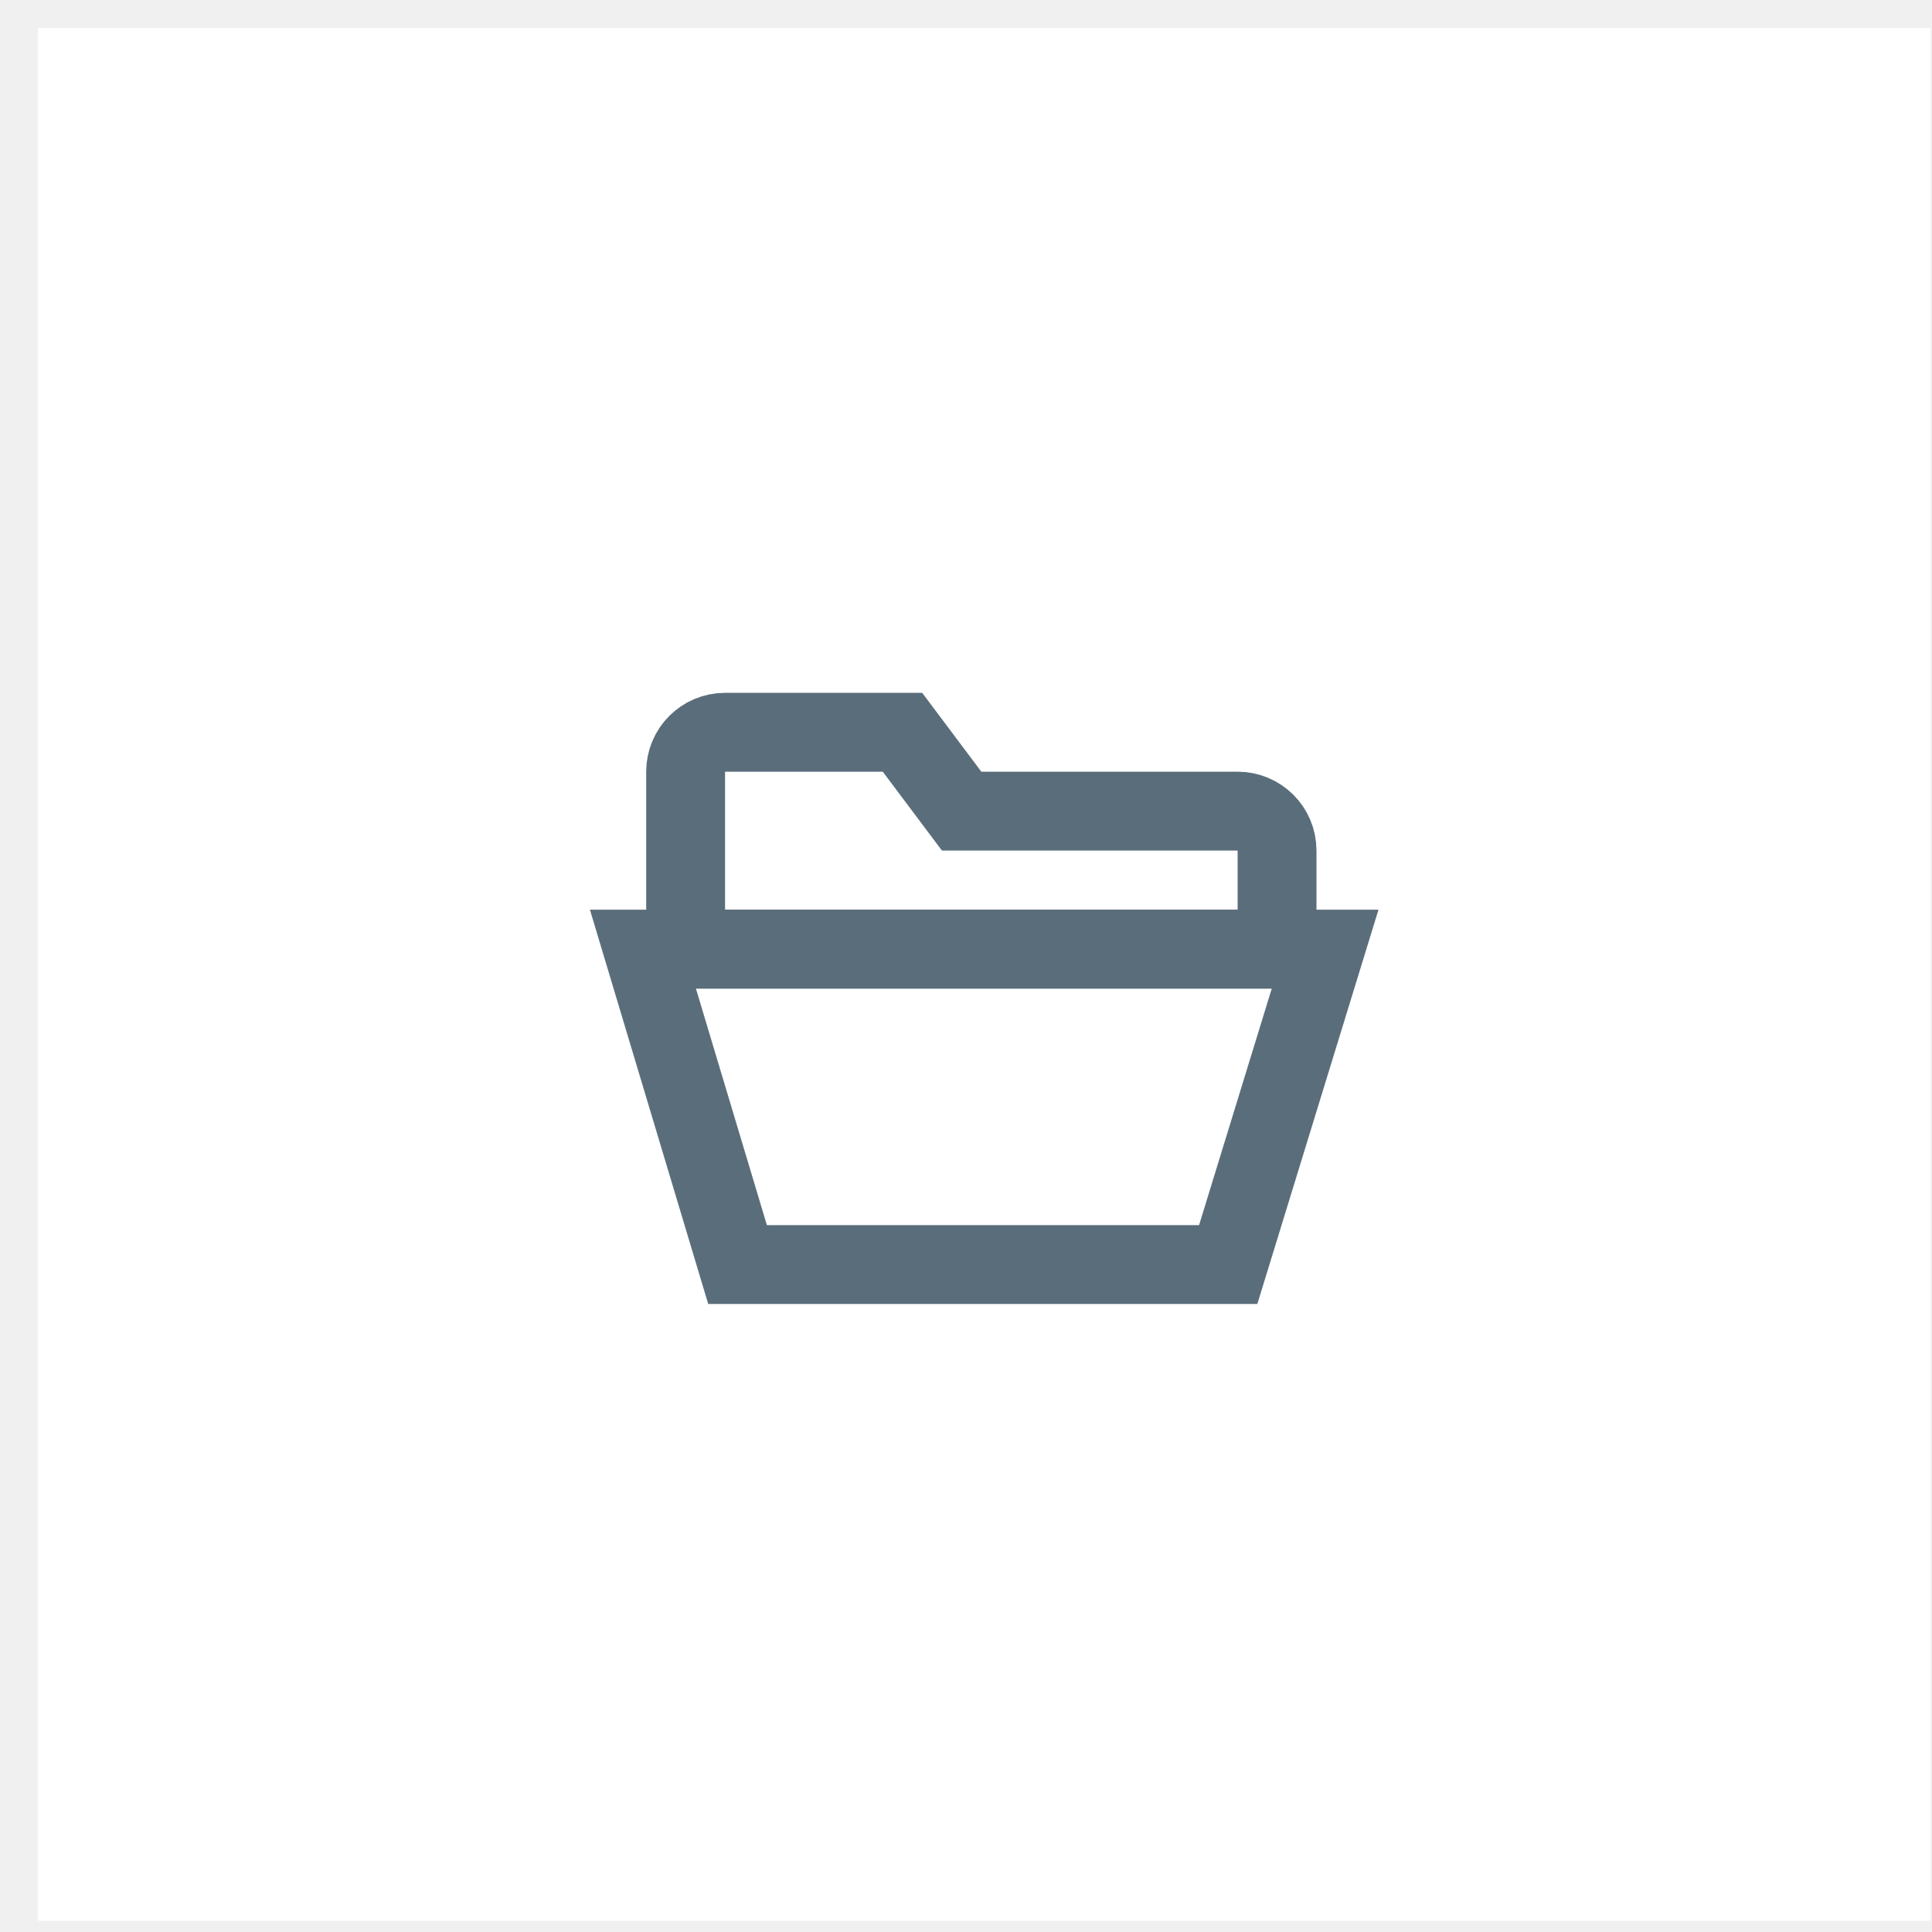
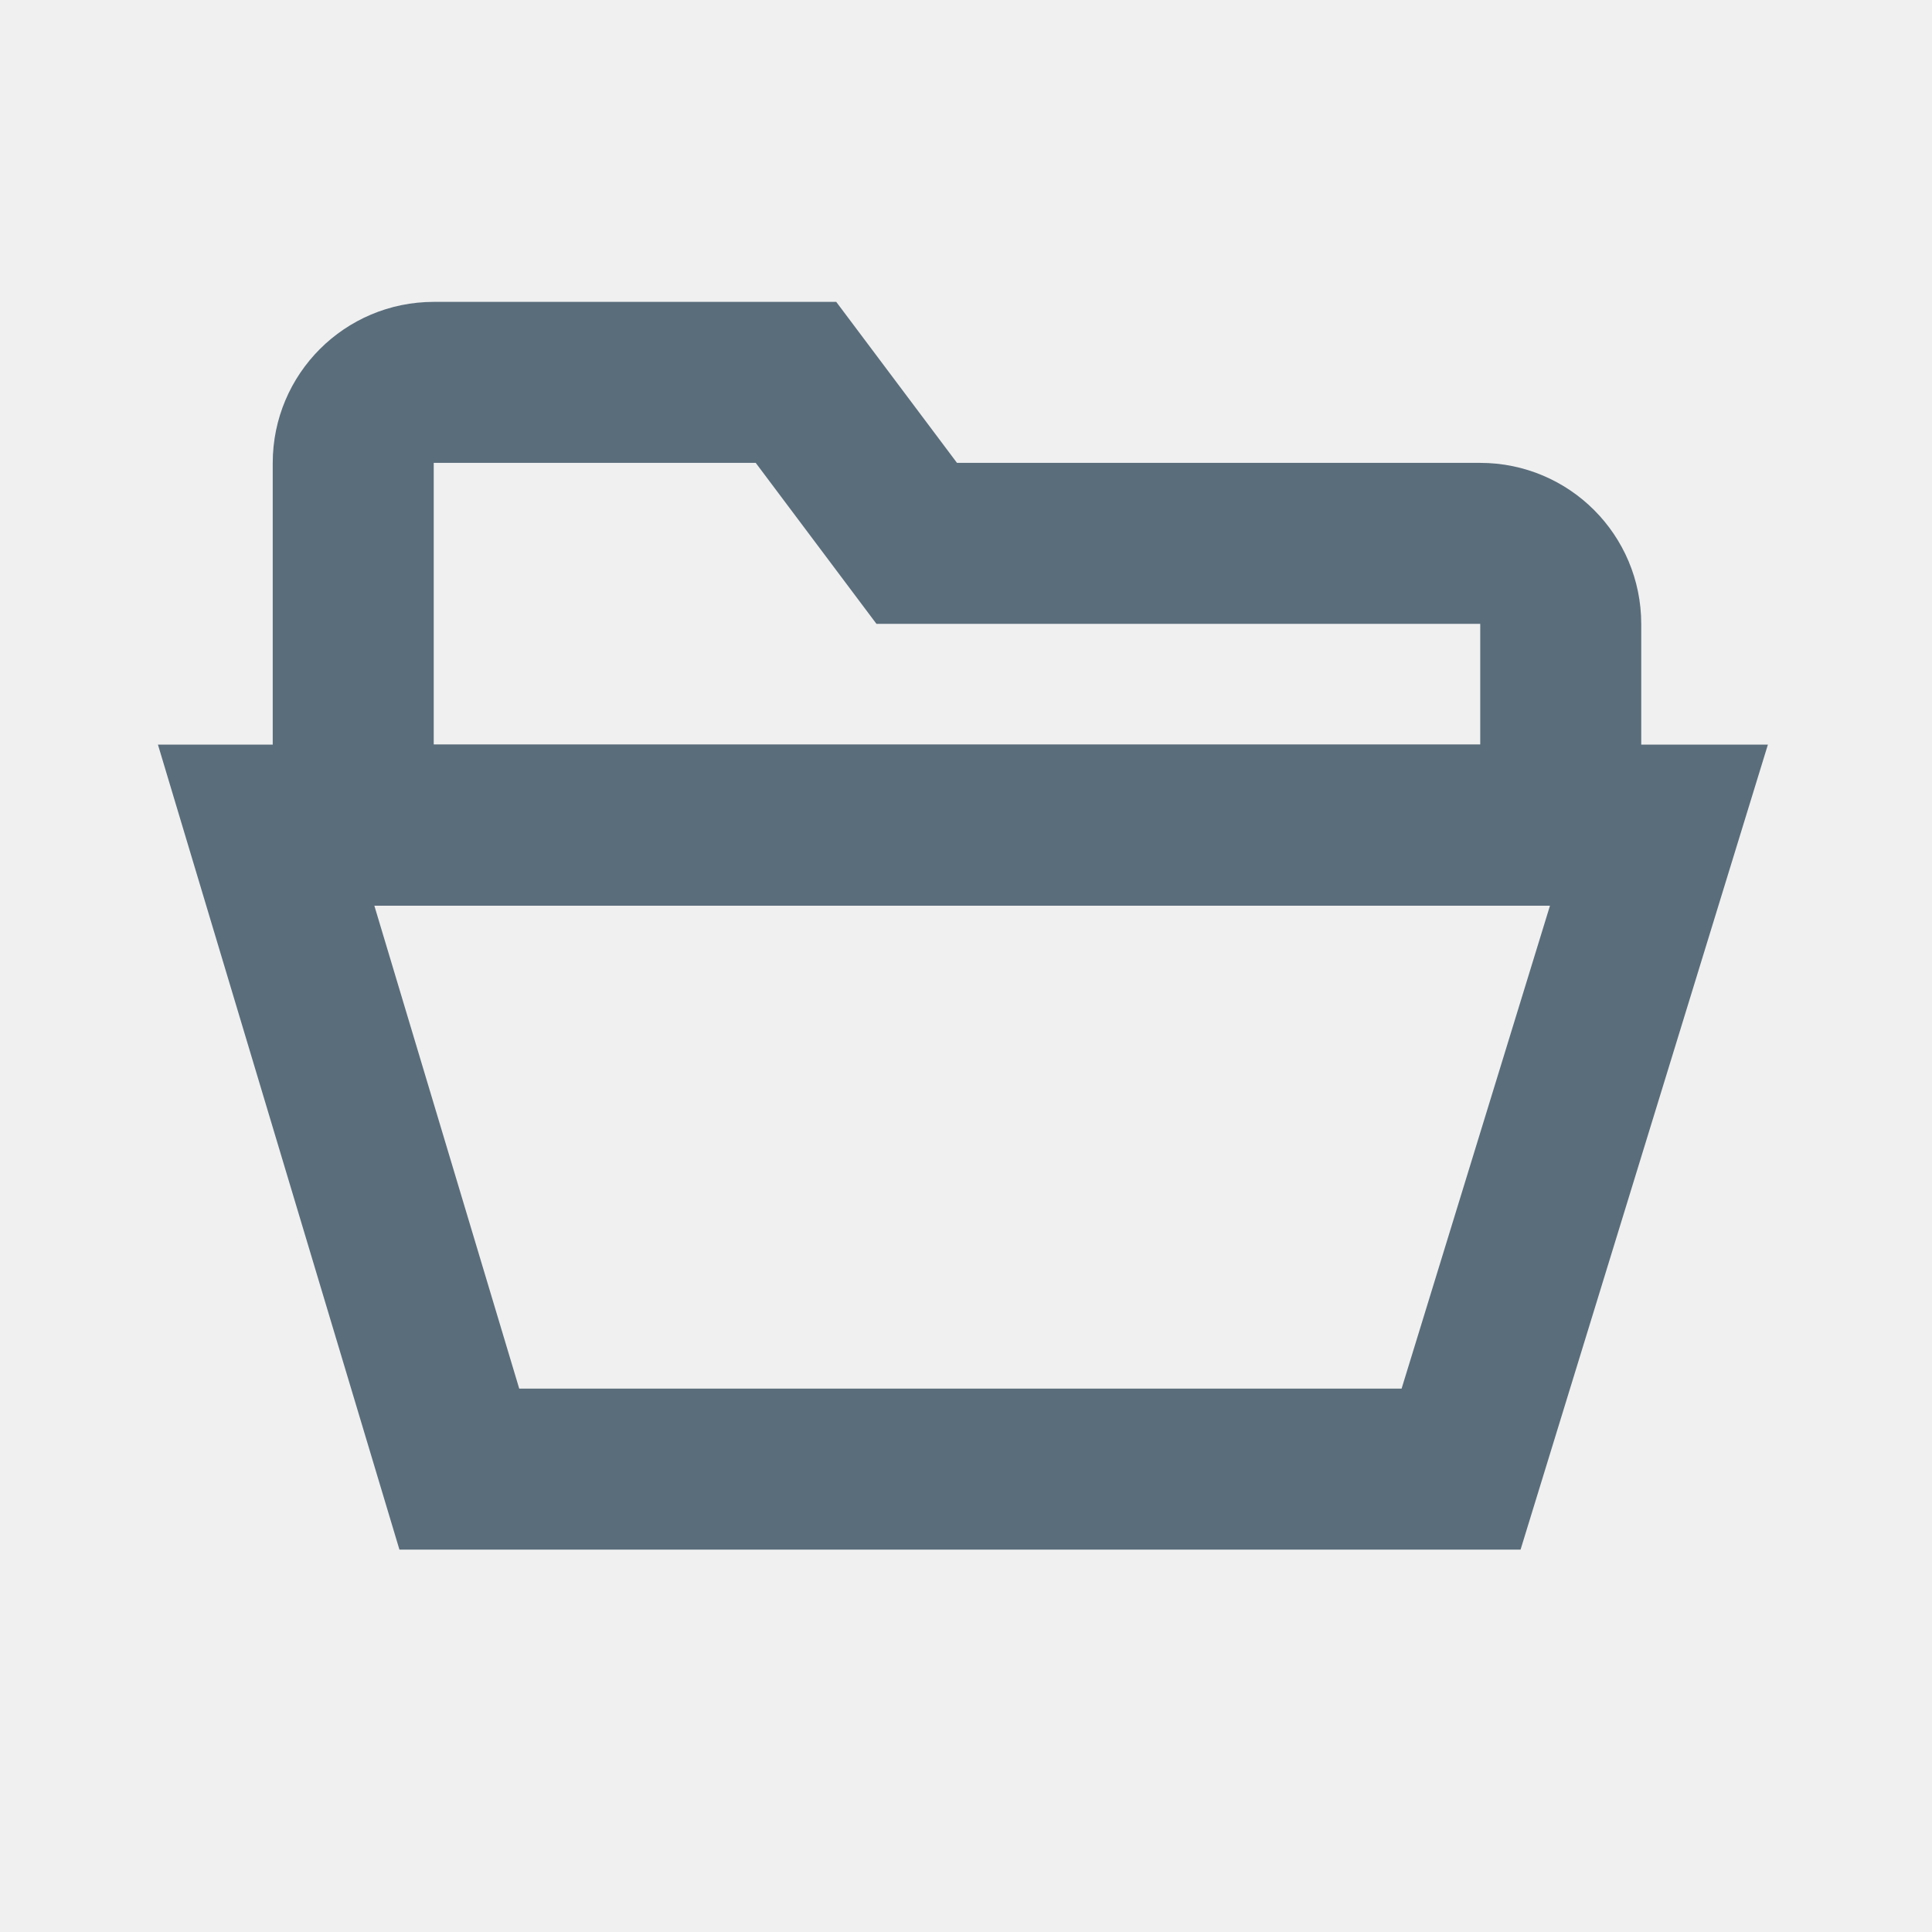
- <svg xmlns="http://www.w3.org/2000/svg" width="49" height="49" viewBox="0 0 49 49" fill="none">
+ <svg xmlns="http://www.w3.org/2000/svg" width="24" height="24" viewBox="0 0 24 24" fill="none">
  <g clip-path="url(#clip0)">
-     <rect x="0.962" y="0.714" width="48" height="48" fill="white" />
-     <path d="M16.306 24.072L33.608 24.072L31.15 32.072H18.706L16.306 24.072Z" stroke="#5A6D7B" stroke-width="2" />
-     <path d="M32.389 24.072H17.389V19.572C17.389 19.019 17.836 18.572 18.389 18.572H22.889L24.389 20.572H31.389C31.941 20.572 32.389 21.019 32.389 21.572V24.072Z" stroke="#5A6D7B" stroke-width="2" />
+     <path d="M3.306 10.25L20.608 10.25L18.15 18.25H5.706L3.306 10.25Z" stroke="#5A6D7B" stroke-width="2" />
+     <path d="M19.388 10.25H4.388V5.75C4.388 5.198 4.836 4.75 5.388 4.75H9.888L11.388 6.75H18.388C18.941 6.75 19.388 7.198 19.388 7.75V10.25Z" stroke="#5A6D7B" stroke-width="2" />
  </g>
  <defs>
    <clipPath id="clip0">
-       <rect width="48" height="48" fill="white" transform="translate(0.962036 0.713989)" />
+       <rect width="24" height="24" fill="white" />
    </clipPath>
  </defs>
</svg>
